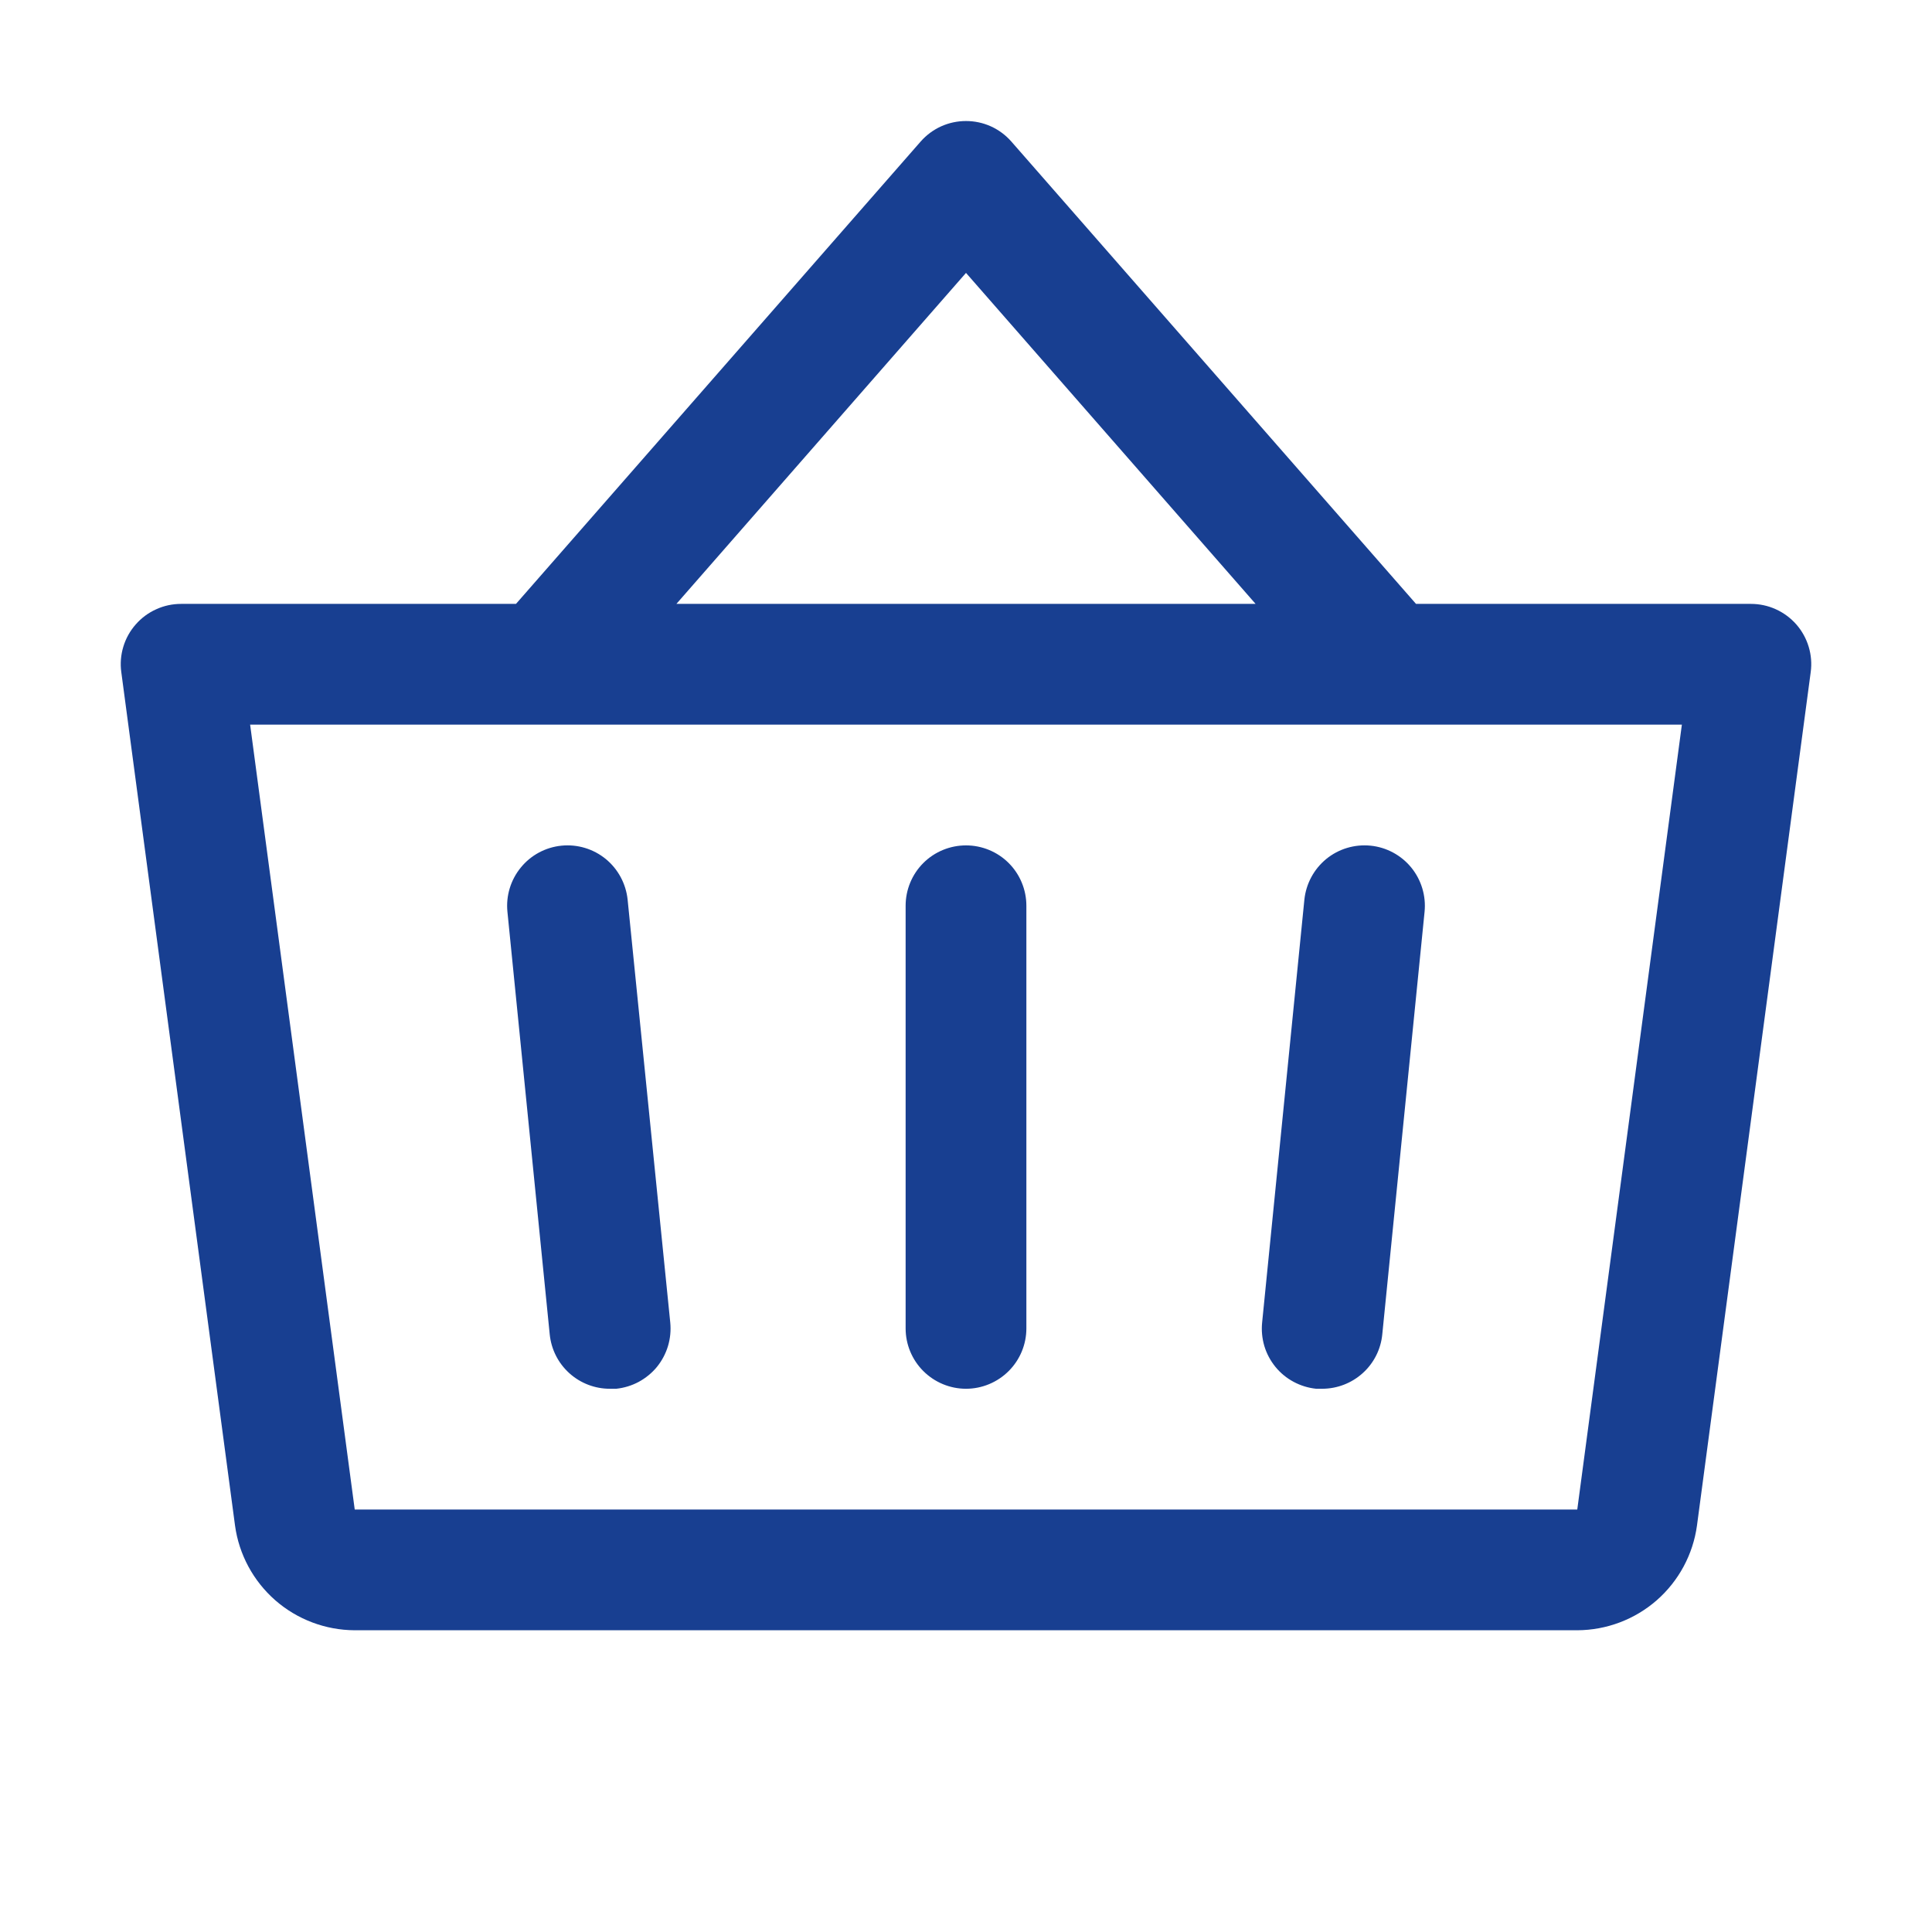
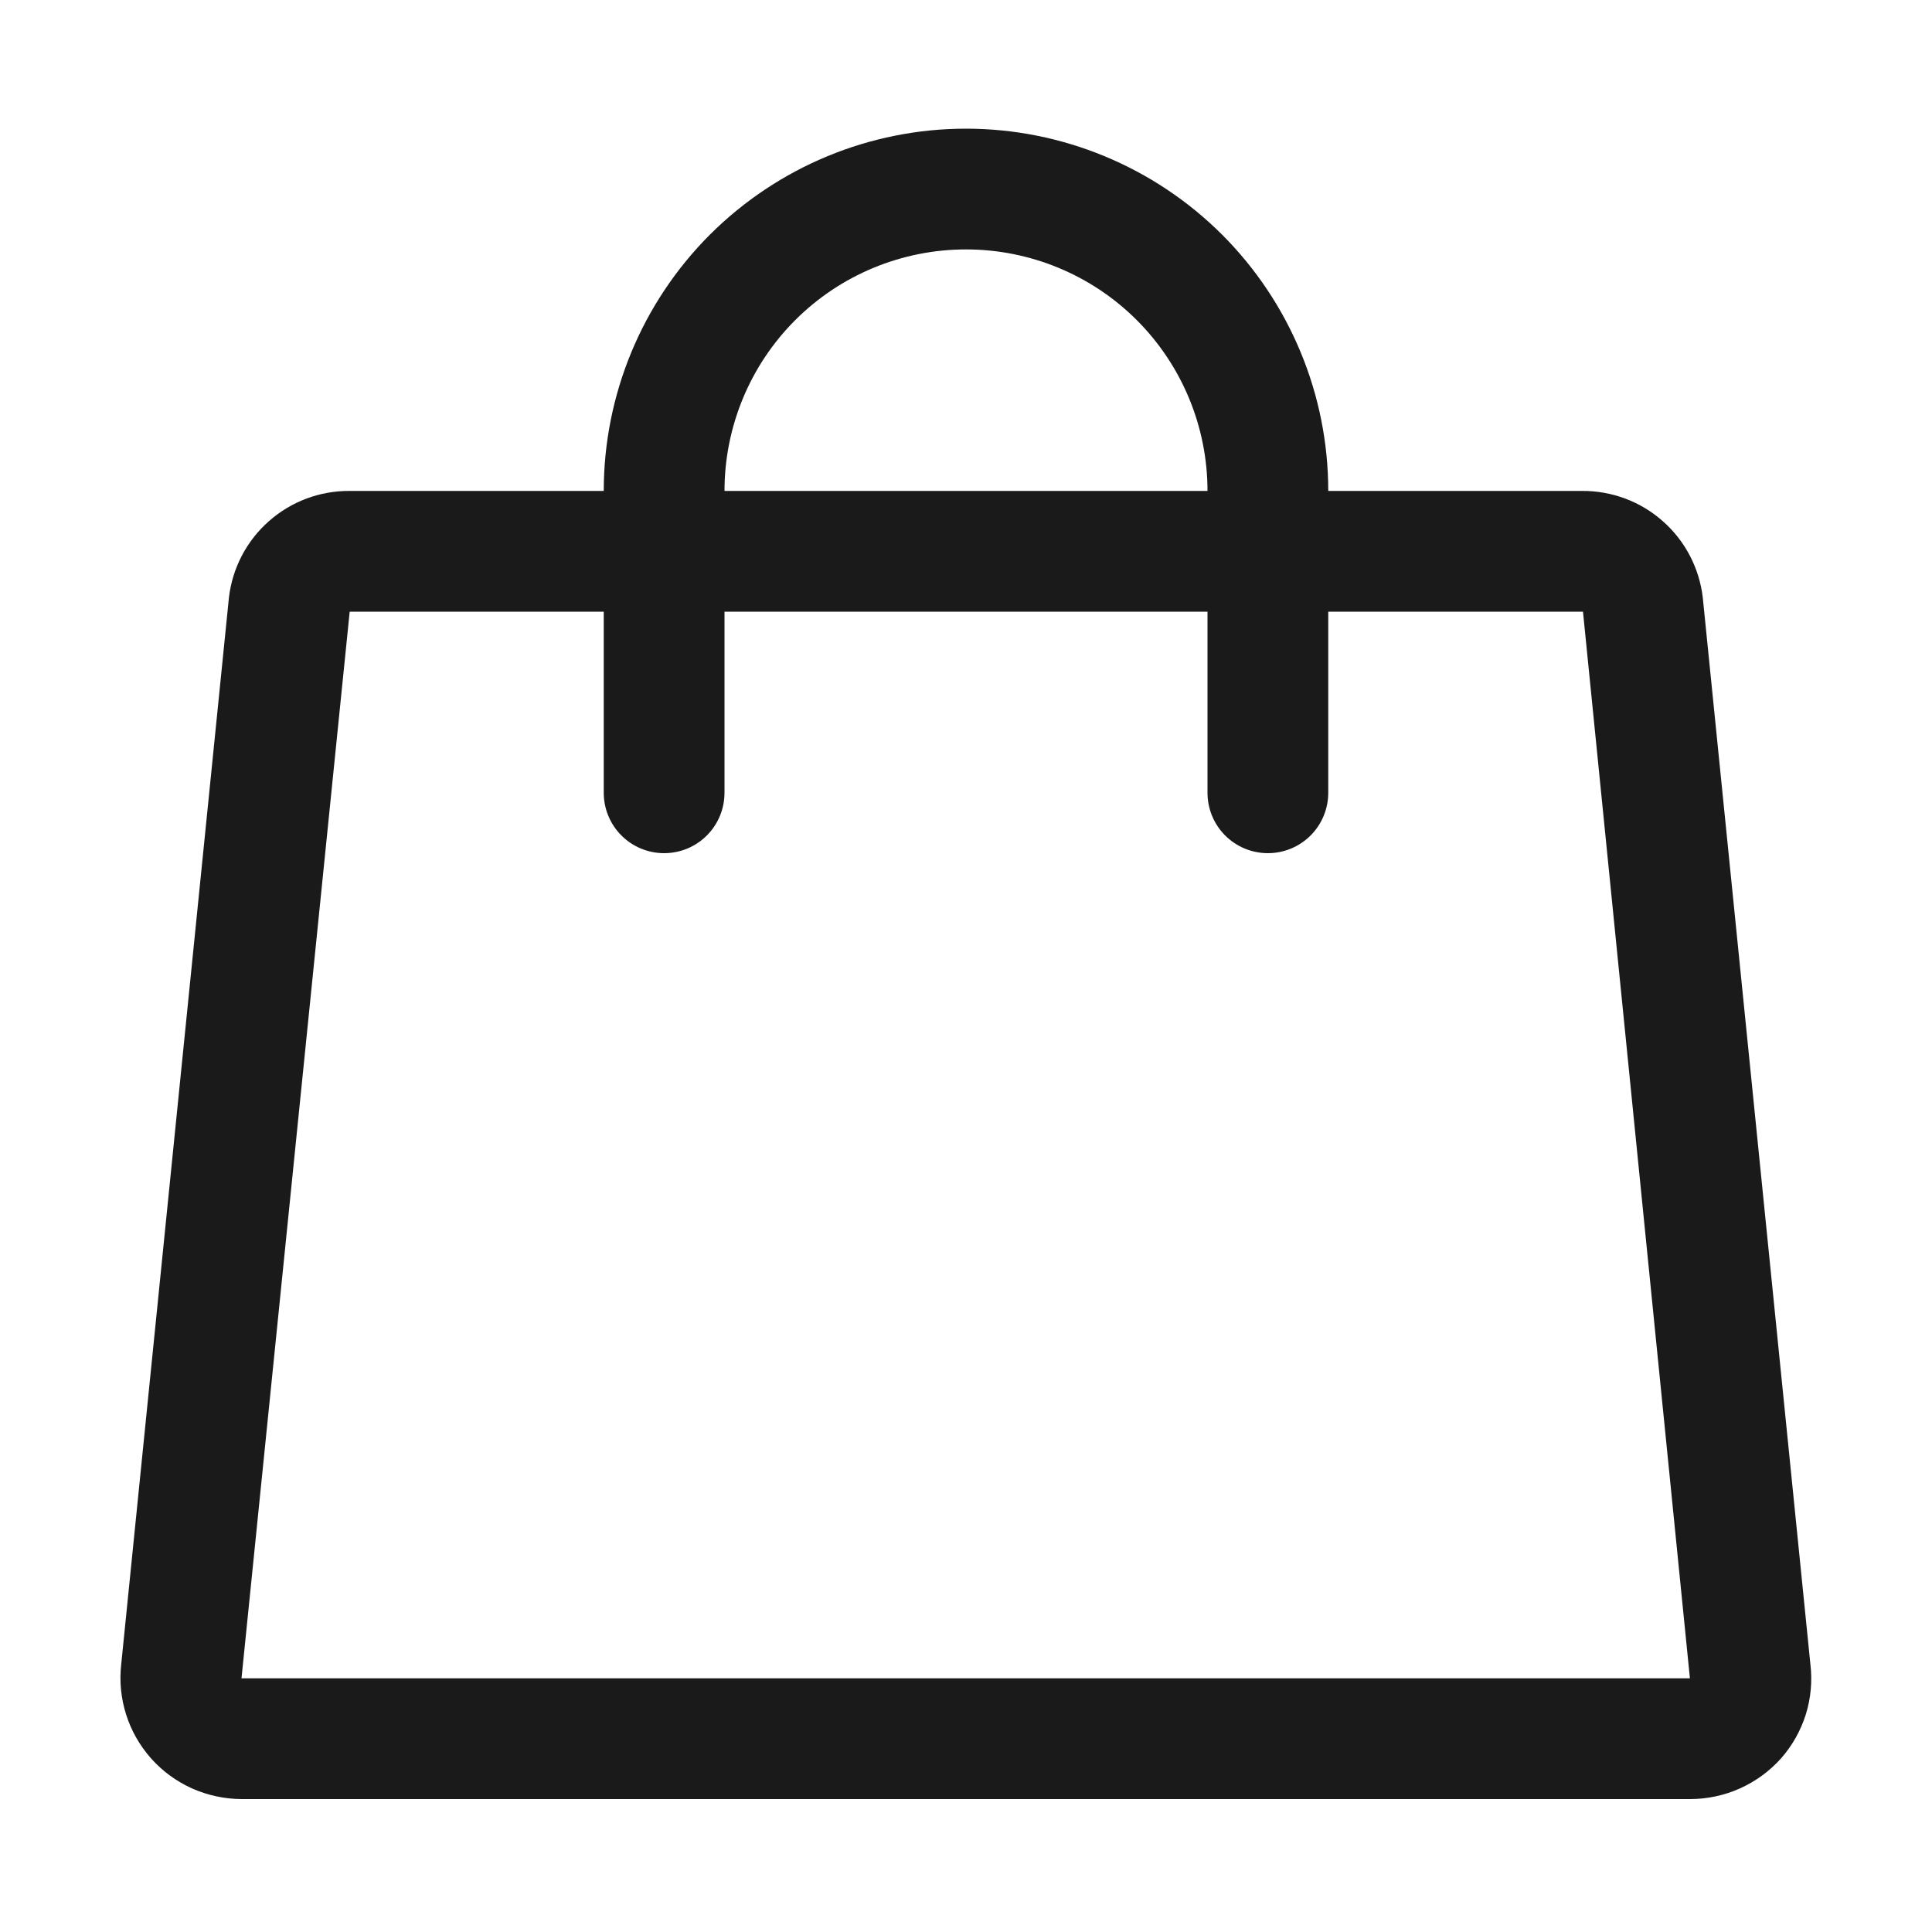
- <svg xmlns="http://www.w3.org/2000/svg" width="28" height="28" viewBox="0 0 28 28" fill="none">
-   <path d="M14.875 13.127V19.252C14.875 19.484 14.783 19.706 14.619 19.87C14.455 20.034 14.232 20.127 14 20.127C13.768 20.127 13.545 20.034 13.381 19.87C13.217 19.706 13.125 19.484 13.125 19.252V13.127C13.125 12.895 13.217 12.672 13.381 12.508C13.545 12.344 13.768 12.252 14 12.252C14.232 12.252 14.455 12.344 14.619 12.508C14.783 12.672 14.875 12.895 14.875 13.127ZM18.904 13.039L18.292 19.164C18.28 19.279 18.291 19.395 18.323 19.505C18.356 19.616 18.411 19.719 18.483 19.808C18.556 19.898 18.646 19.972 18.747 20.026C18.849 20.081 18.96 20.115 19.075 20.127C19.105 20.128 19.134 20.128 19.164 20.127C19.38 20.126 19.589 20.046 19.75 19.9C19.911 19.755 20.012 19.555 20.033 19.339L20.646 13.214C20.669 12.983 20.599 12.752 20.453 12.573C20.306 12.393 20.093 12.279 19.863 12.256C19.632 12.233 19.401 12.302 19.221 12.449C19.042 12.596 18.928 12.808 18.904 13.039ZM9.096 13.039C9.072 12.808 8.958 12.596 8.779 12.449C8.599 12.302 8.368 12.233 8.138 12.256C7.907 12.279 7.694 12.393 7.548 12.573C7.401 12.752 7.331 12.983 7.354 13.214L7.967 19.339C7.989 19.556 8.09 19.756 8.252 19.902C8.414 20.048 8.624 20.128 8.842 20.127C8.871 20.128 8.901 20.128 8.931 20.127C9.045 20.115 9.156 20.081 9.257 20.027C9.358 19.972 9.448 19.899 9.521 19.81C9.593 19.721 9.648 19.618 9.681 19.508C9.714 19.398 9.725 19.283 9.714 19.168L9.096 13.039ZM26.242 9.742L24.594 22.108C24.537 22.528 24.329 22.913 24.011 23.192C23.692 23.471 23.283 23.625 22.859 23.627H5.141C4.717 23.625 4.308 23.471 3.989 23.192C3.671 22.913 3.463 22.528 3.406 22.108L1.758 9.742C1.741 9.619 1.751 9.493 1.787 9.374C1.823 9.254 1.884 9.144 1.967 9.05C2.049 8.956 2.15 8.881 2.264 8.83C2.377 8.778 2.5 8.752 2.625 8.752H7.478L13.344 2.05C13.426 1.957 13.527 1.882 13.64 1.831C13.753 1.78 13.876 1.754 14 1.754C14.124 1.754 14.247 1.78 14.36 1.831C14.473 1.882 14.574 1.957 14.656 2.05L20.522 8.752H25.375C25.5 8.752 25.623 8.778 25.737 8.83C25.85 8.881 25.951 8.956 26.034 9.05C26.116 9.144 26.177 9.254 26.213 9.374C26.249 9.493 26.259 9.619 26.242 9.742ZM9.803 8.752H18.197L14 3.955L9.803 8.752ZM24.375 10.502H3.625L5.141 21.877H22.859L24.375 10.502Z" fill="#183F91" />
+ <svg xmlns="http://www.w3.org/2000/svg" width="20" height="20" viewBox="0 0 20 20" fill="none">
+   <path d="M18.741 17.227L17.627 6.185C17.591 5.88 17.444 5.598 17.213 5.395C16.983 5.191 16.685 5.08 16.377 5.082H13.75C13.75 4.087 13.355 3.134 12.652 2.43C11.948 1.727 10.995 1.332 10 1.332C9.005 1.332 8.052 1.727 7.348 2.43C6.645 3.134 6.25 4.087 6.25 5.082H3.62C3.312 5.08 3.014 5.191 2.784 5.395C2.553 5.598 2.406 5.88 2.37 6.185L1.255 17.227C1.235 17.402 1.252 17.579 1.305 17.747C1.358 17.915 1.446 18.07 1.563 18.202C1.68 18.334 1.825 18.44 1.986 18.513C2.148 18.585 2.323 18.623 2.5 18.624H17.494C17.672 18.624 17.848 18.587 18.011 18.514C18.174 18.441 18.319 18.335 18.438 18.202C18.554 18.07 18.641 17.915 18.694 17.747C18.746 17.579 18.762 17.402 18.741 17.227ZM10 2.582C10.663 2.582 11.299 2.845 11.768 3.314C12.237 3.783 12.5 4.419 12.5 5.082H7.5C7.5 4.419 7.763 3.783 8.232 3.314C8.701 2.845 9.337 2.582 10 2.582ZM2.5 17.374L3.62 6.332H6.25V8.207C6.25 8.373 6.316 8.532 6.433 8.649C6.55 8.766 6.709 8.832 6.875 8.832C7.041 8.832 7.2 8.766 7.317 8.649C7.434 8.532 7.5 8.373 7.5 8.207V6.332H12.5V8.207C12.5 8.373 12.566 8.532 12.683 8.649C12.8 8.766 12.959 8.832 13.125 8.832C13.291 8.832 13.45 8.766 13.567 8.649C13.684 8.532 13.75 8.373 13.75 8.207V6.332H16.387L17.494 17.374H2.5Z" fill="#1A1A1A" />
</svg>
